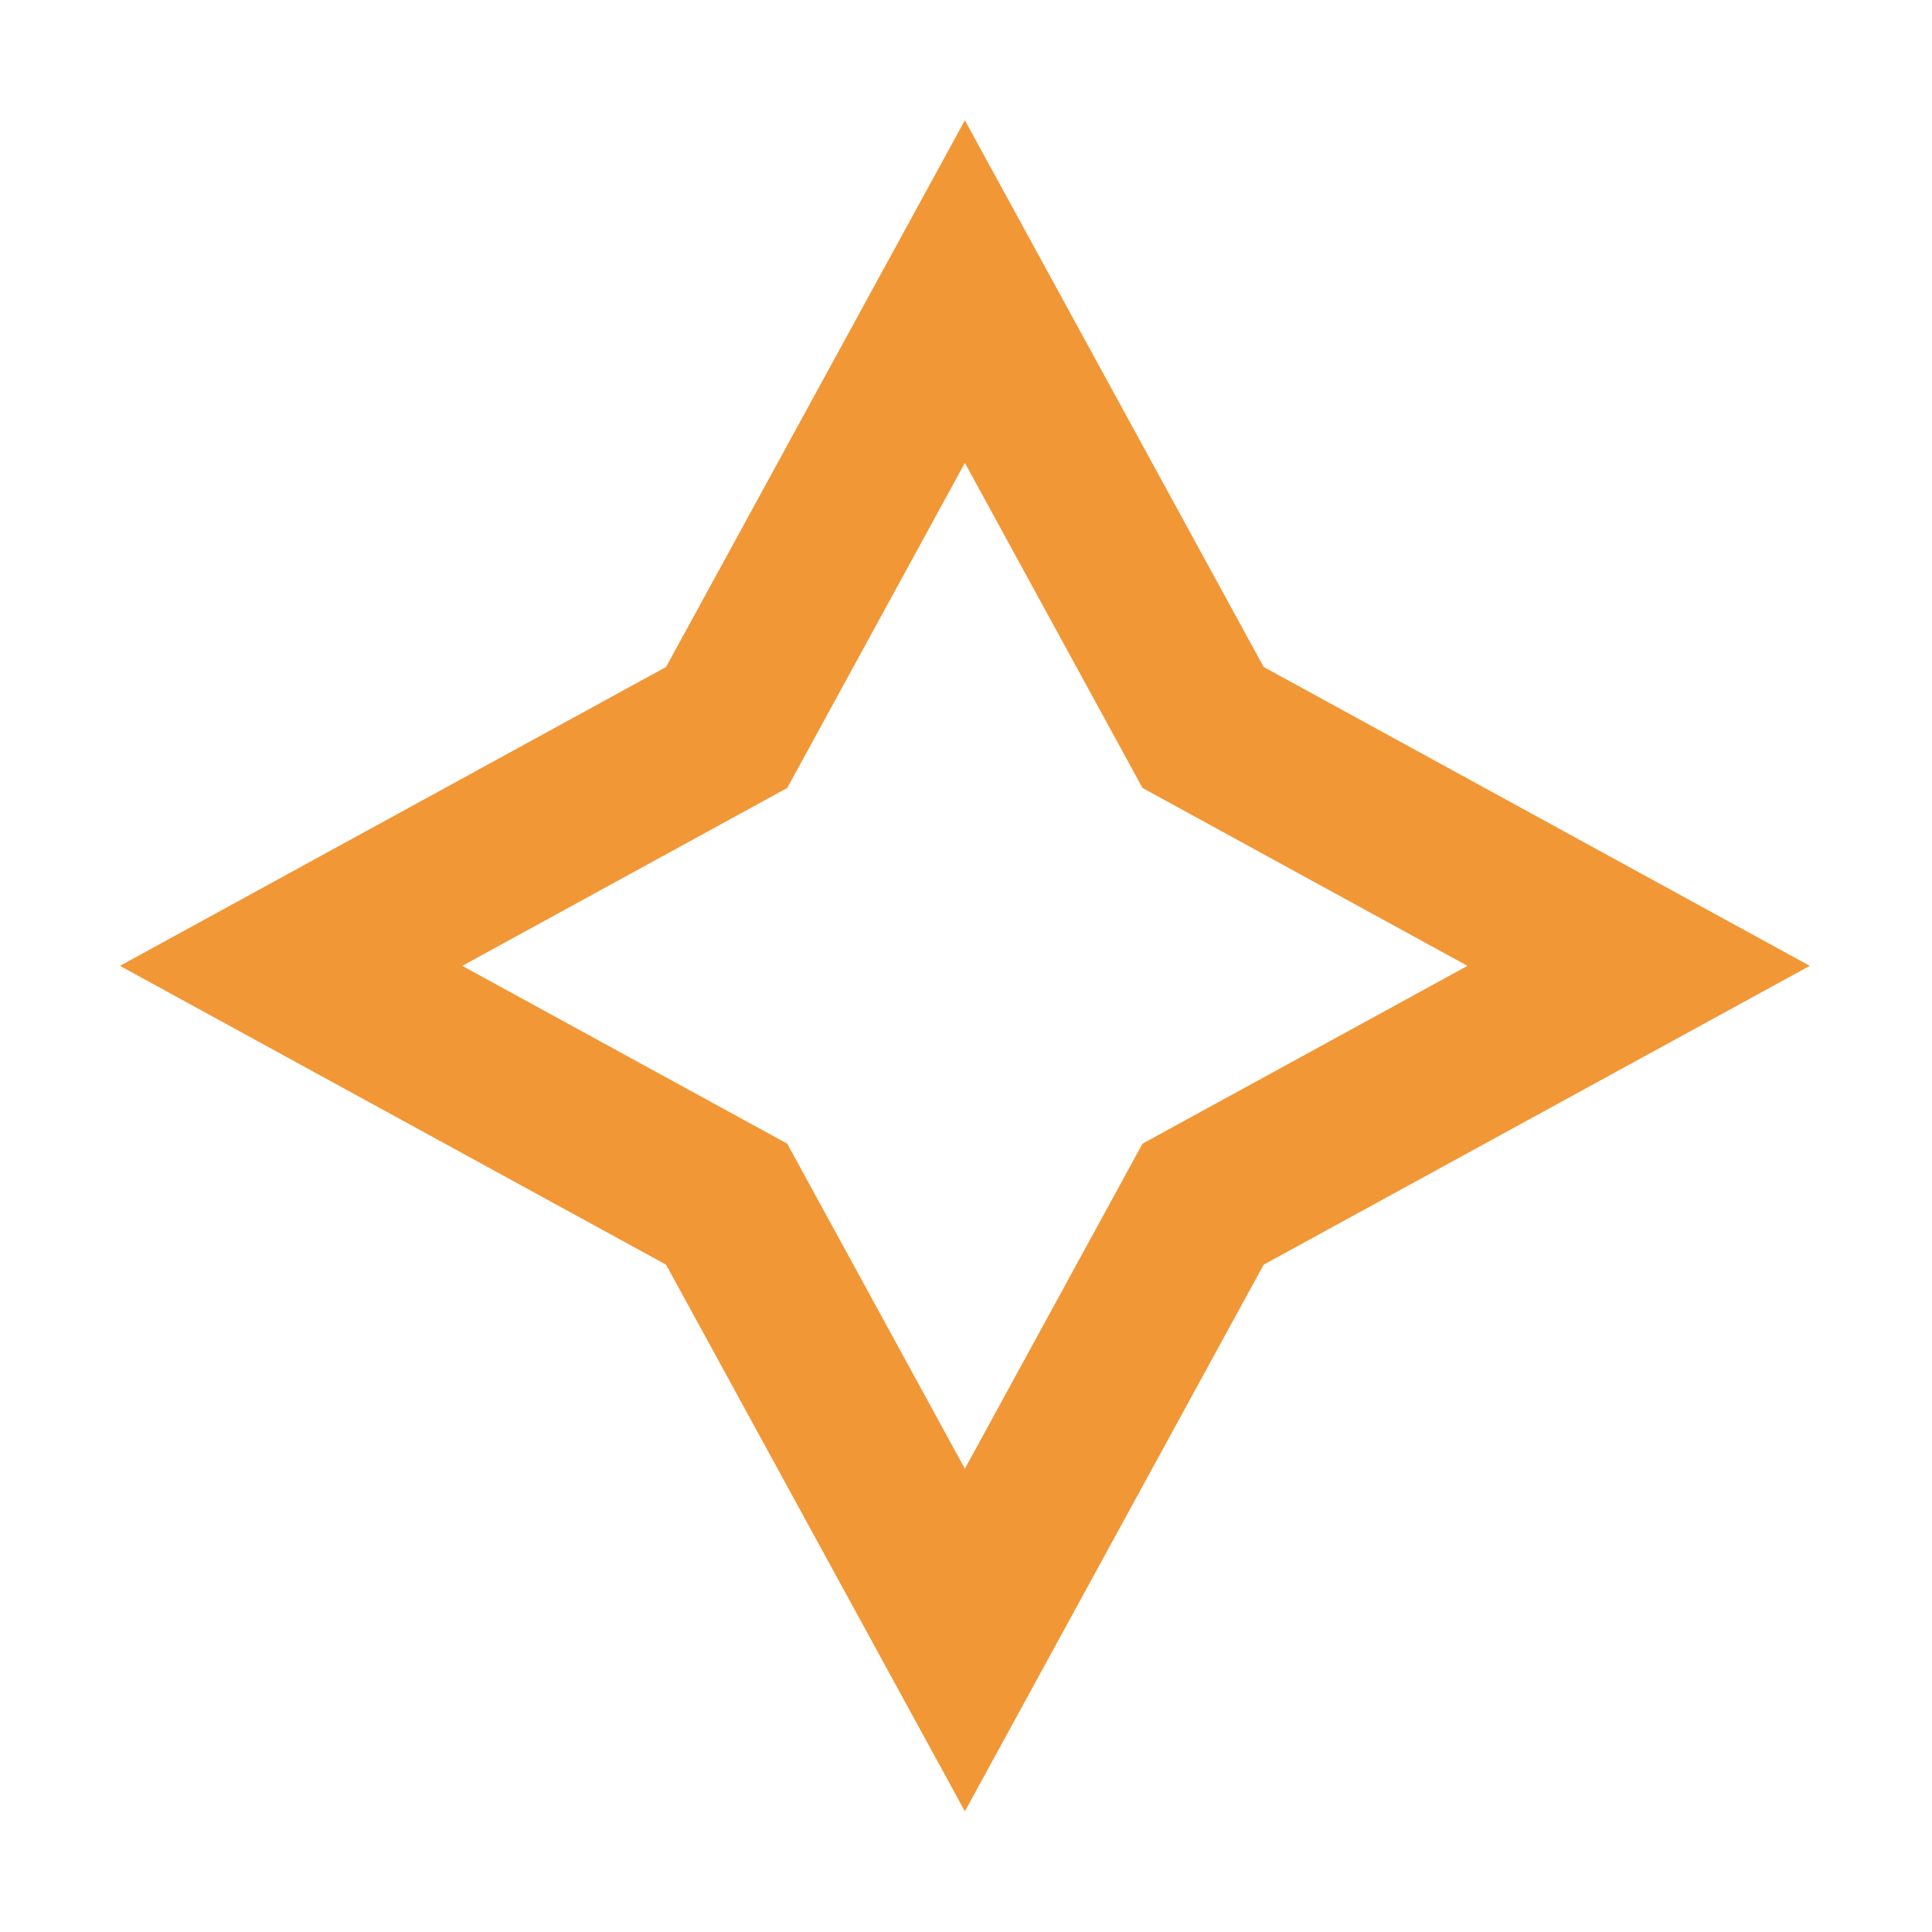
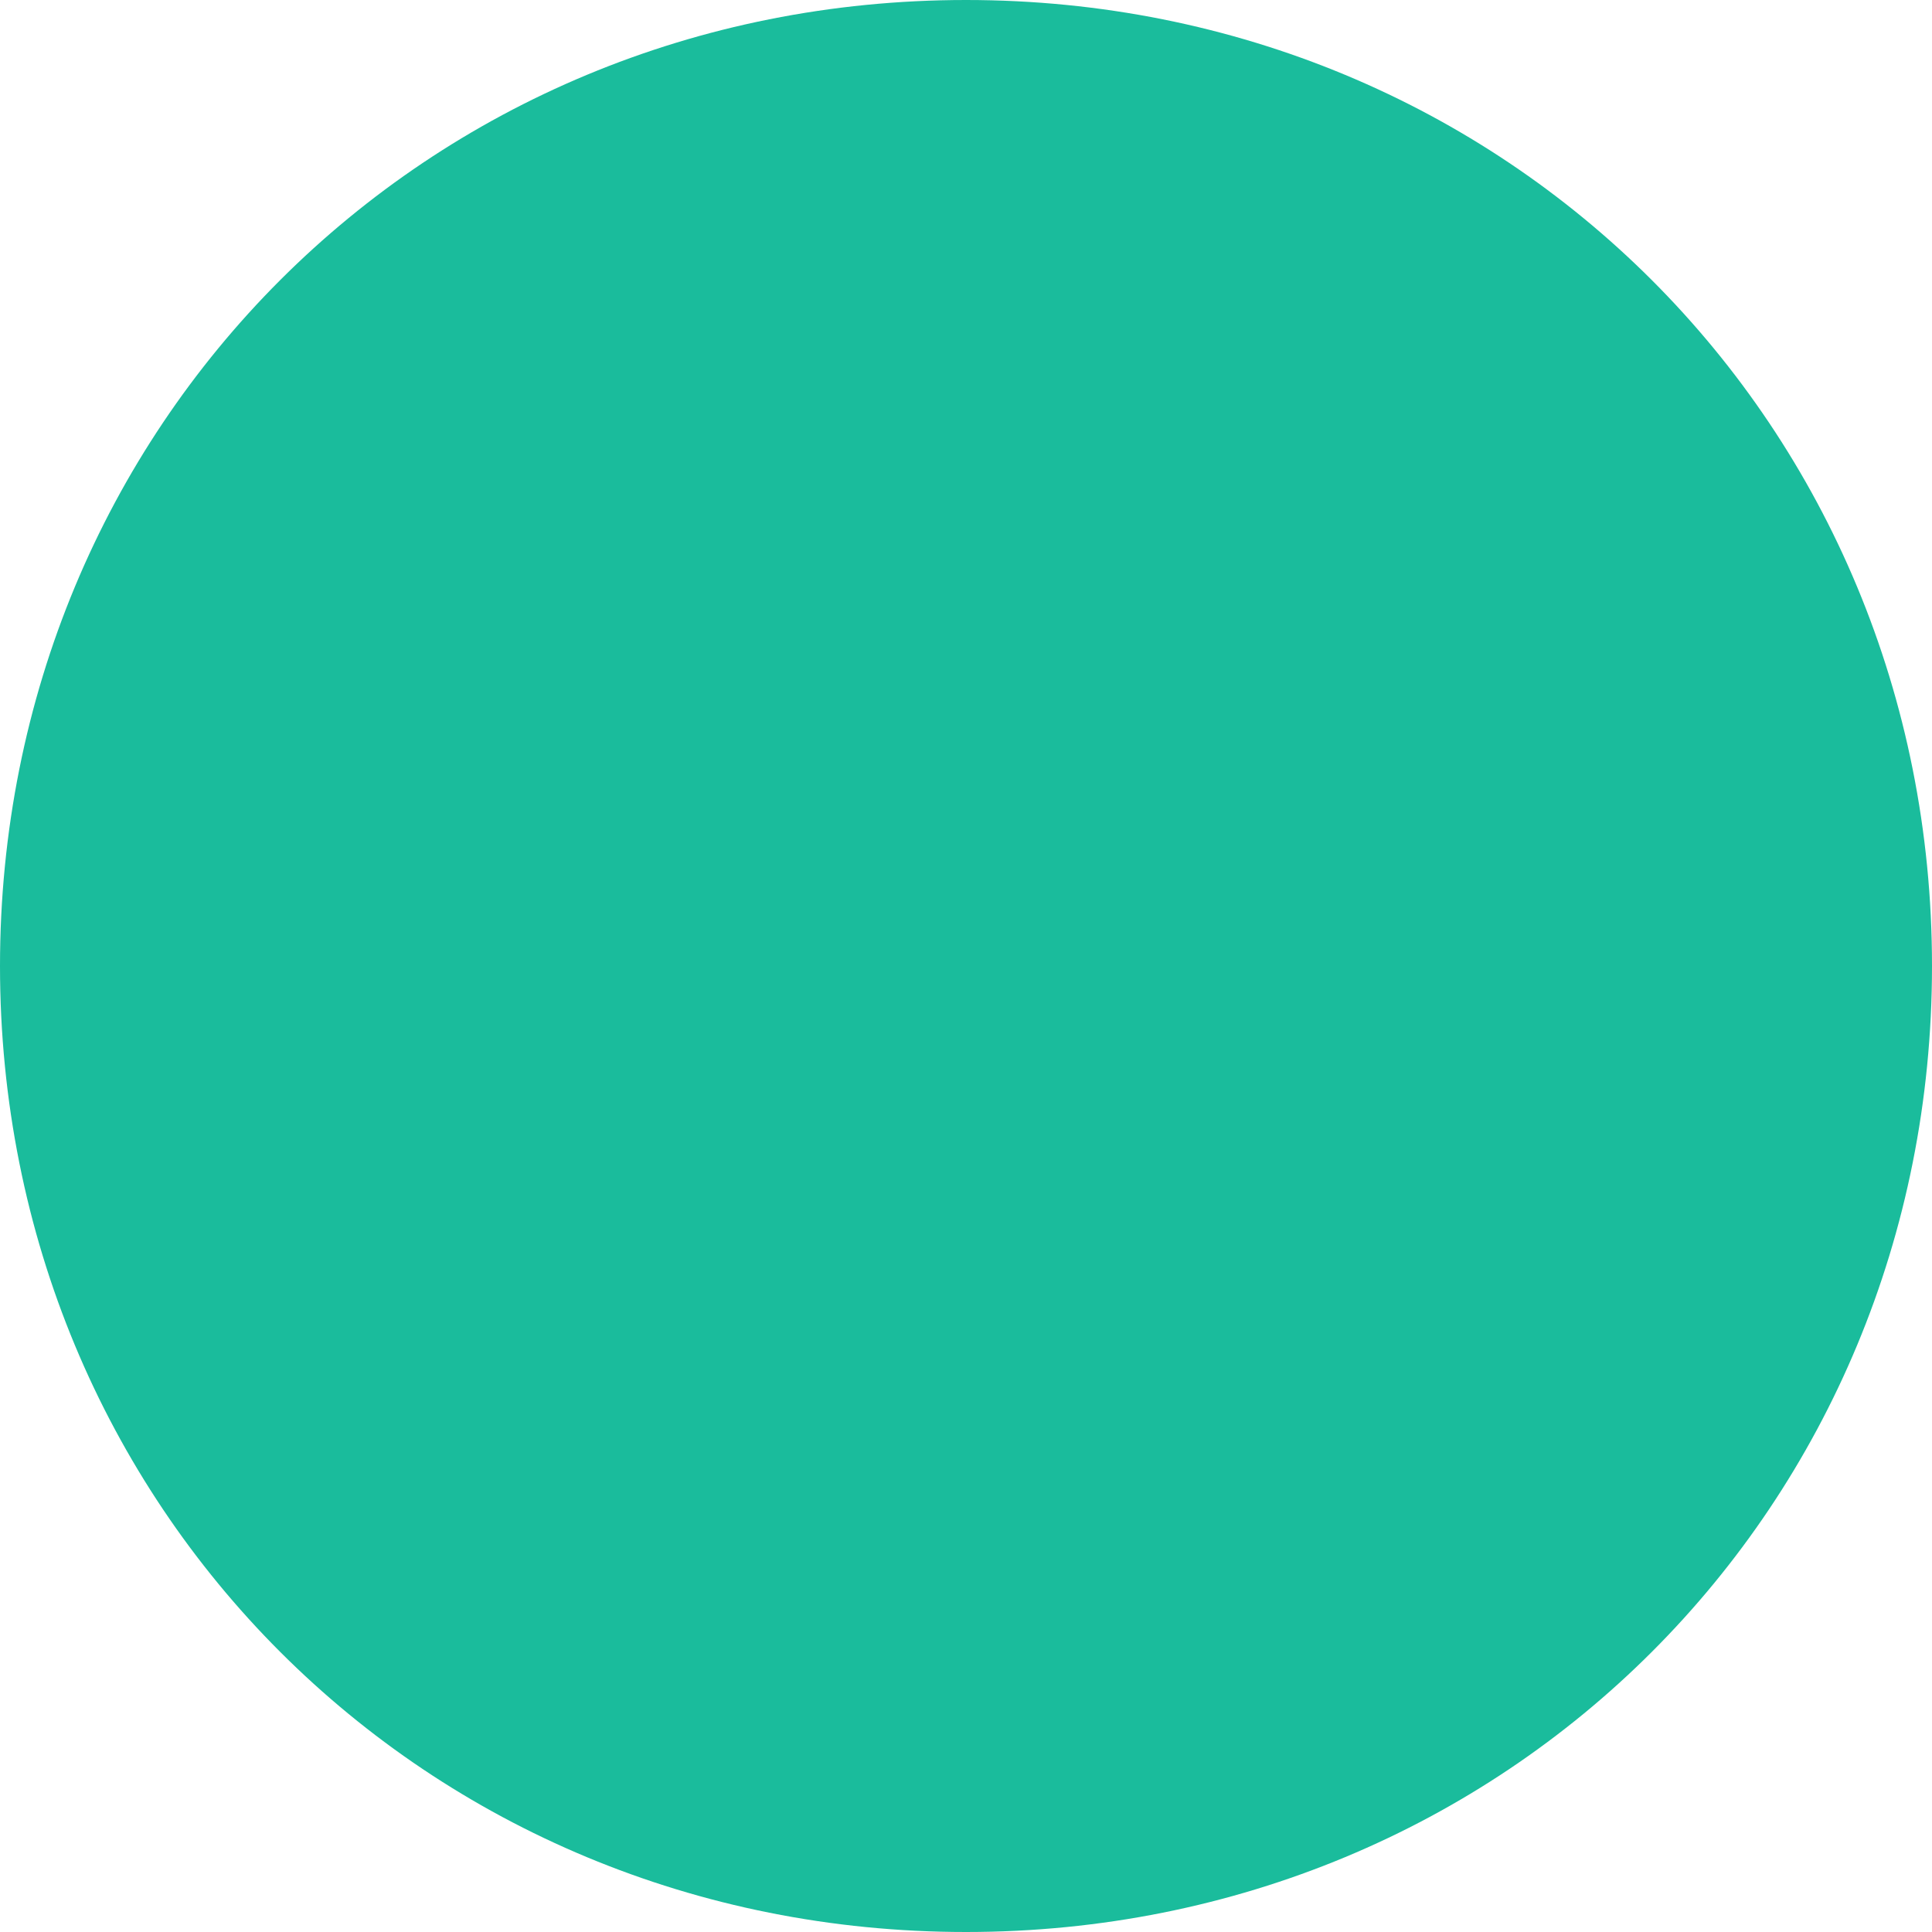
- <svg xmlns="http://www.w3.org/2000/svg" t="1494409305857" class="icon" style="" viewBox="0 0 1024 1024" version="1.1" p-id="22607" width="29" height="29">
-   <defs>
-     <style type="text/css" />
-   </defs>
-   <path d="M511.401 960.041L353.027 670.298 63.582 511.924l289.445-158.417L511.401 63.764l158.374 289.743L959.221 511.924 669.775 670.298 511.401 960.041zM245.006 511.924l172.238 94.242L511.401 778.447l94.156-172.281 172.238-94.242-172.238-94.284L511.401 245.359l-94.156 172.281-172.239 94.284z" p-id="22608" fill="#f19736" />
+ <svg xmlns="http://www.w3.org/2000/svg" version="1.1" width="8px" height="8px">
+   <g transform="matrix(1 0 0 1 -148 -426 )">
+     <path d="M 152 426  C 154.24 426  156 427.76  156 430  C 156 432.24  154.24 434  152 434  C 149.76 434  148 432.24  148 430  C 148 427.76  149.76 426  152 426  Z " fill-rule="nonzero" fill="#1abc9c" stroke="none" />
+   </g>
</svg>
